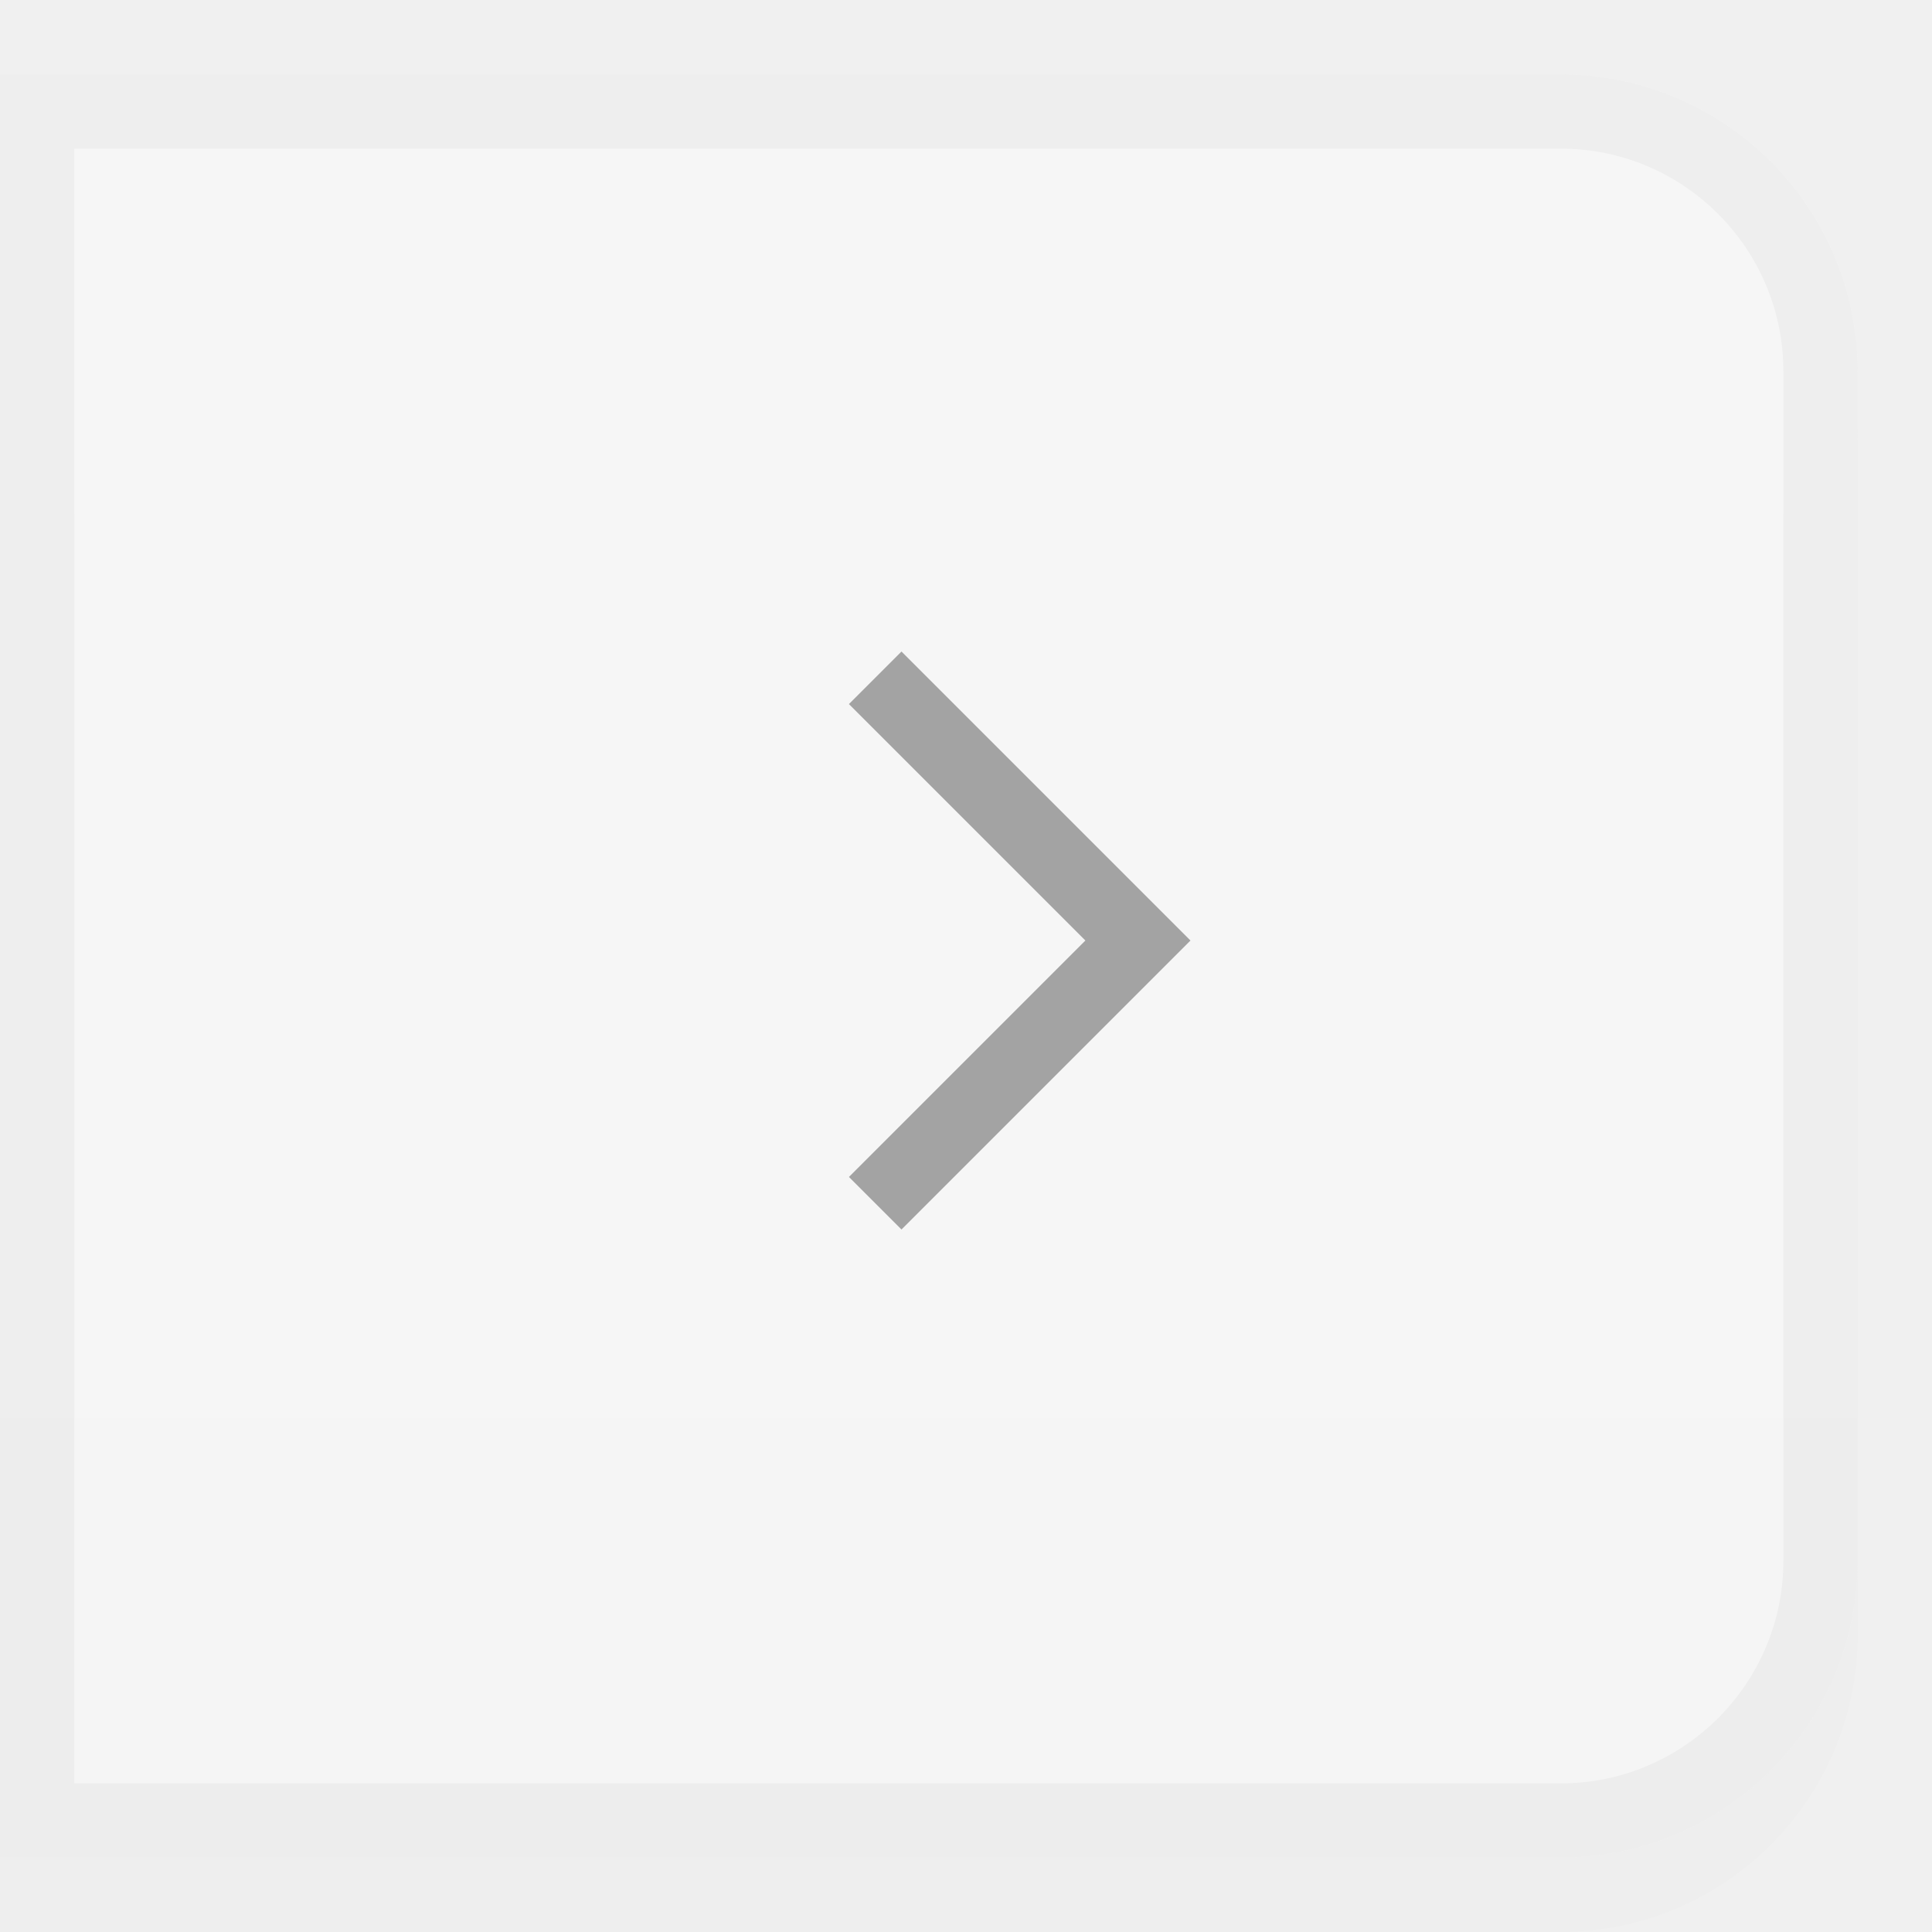
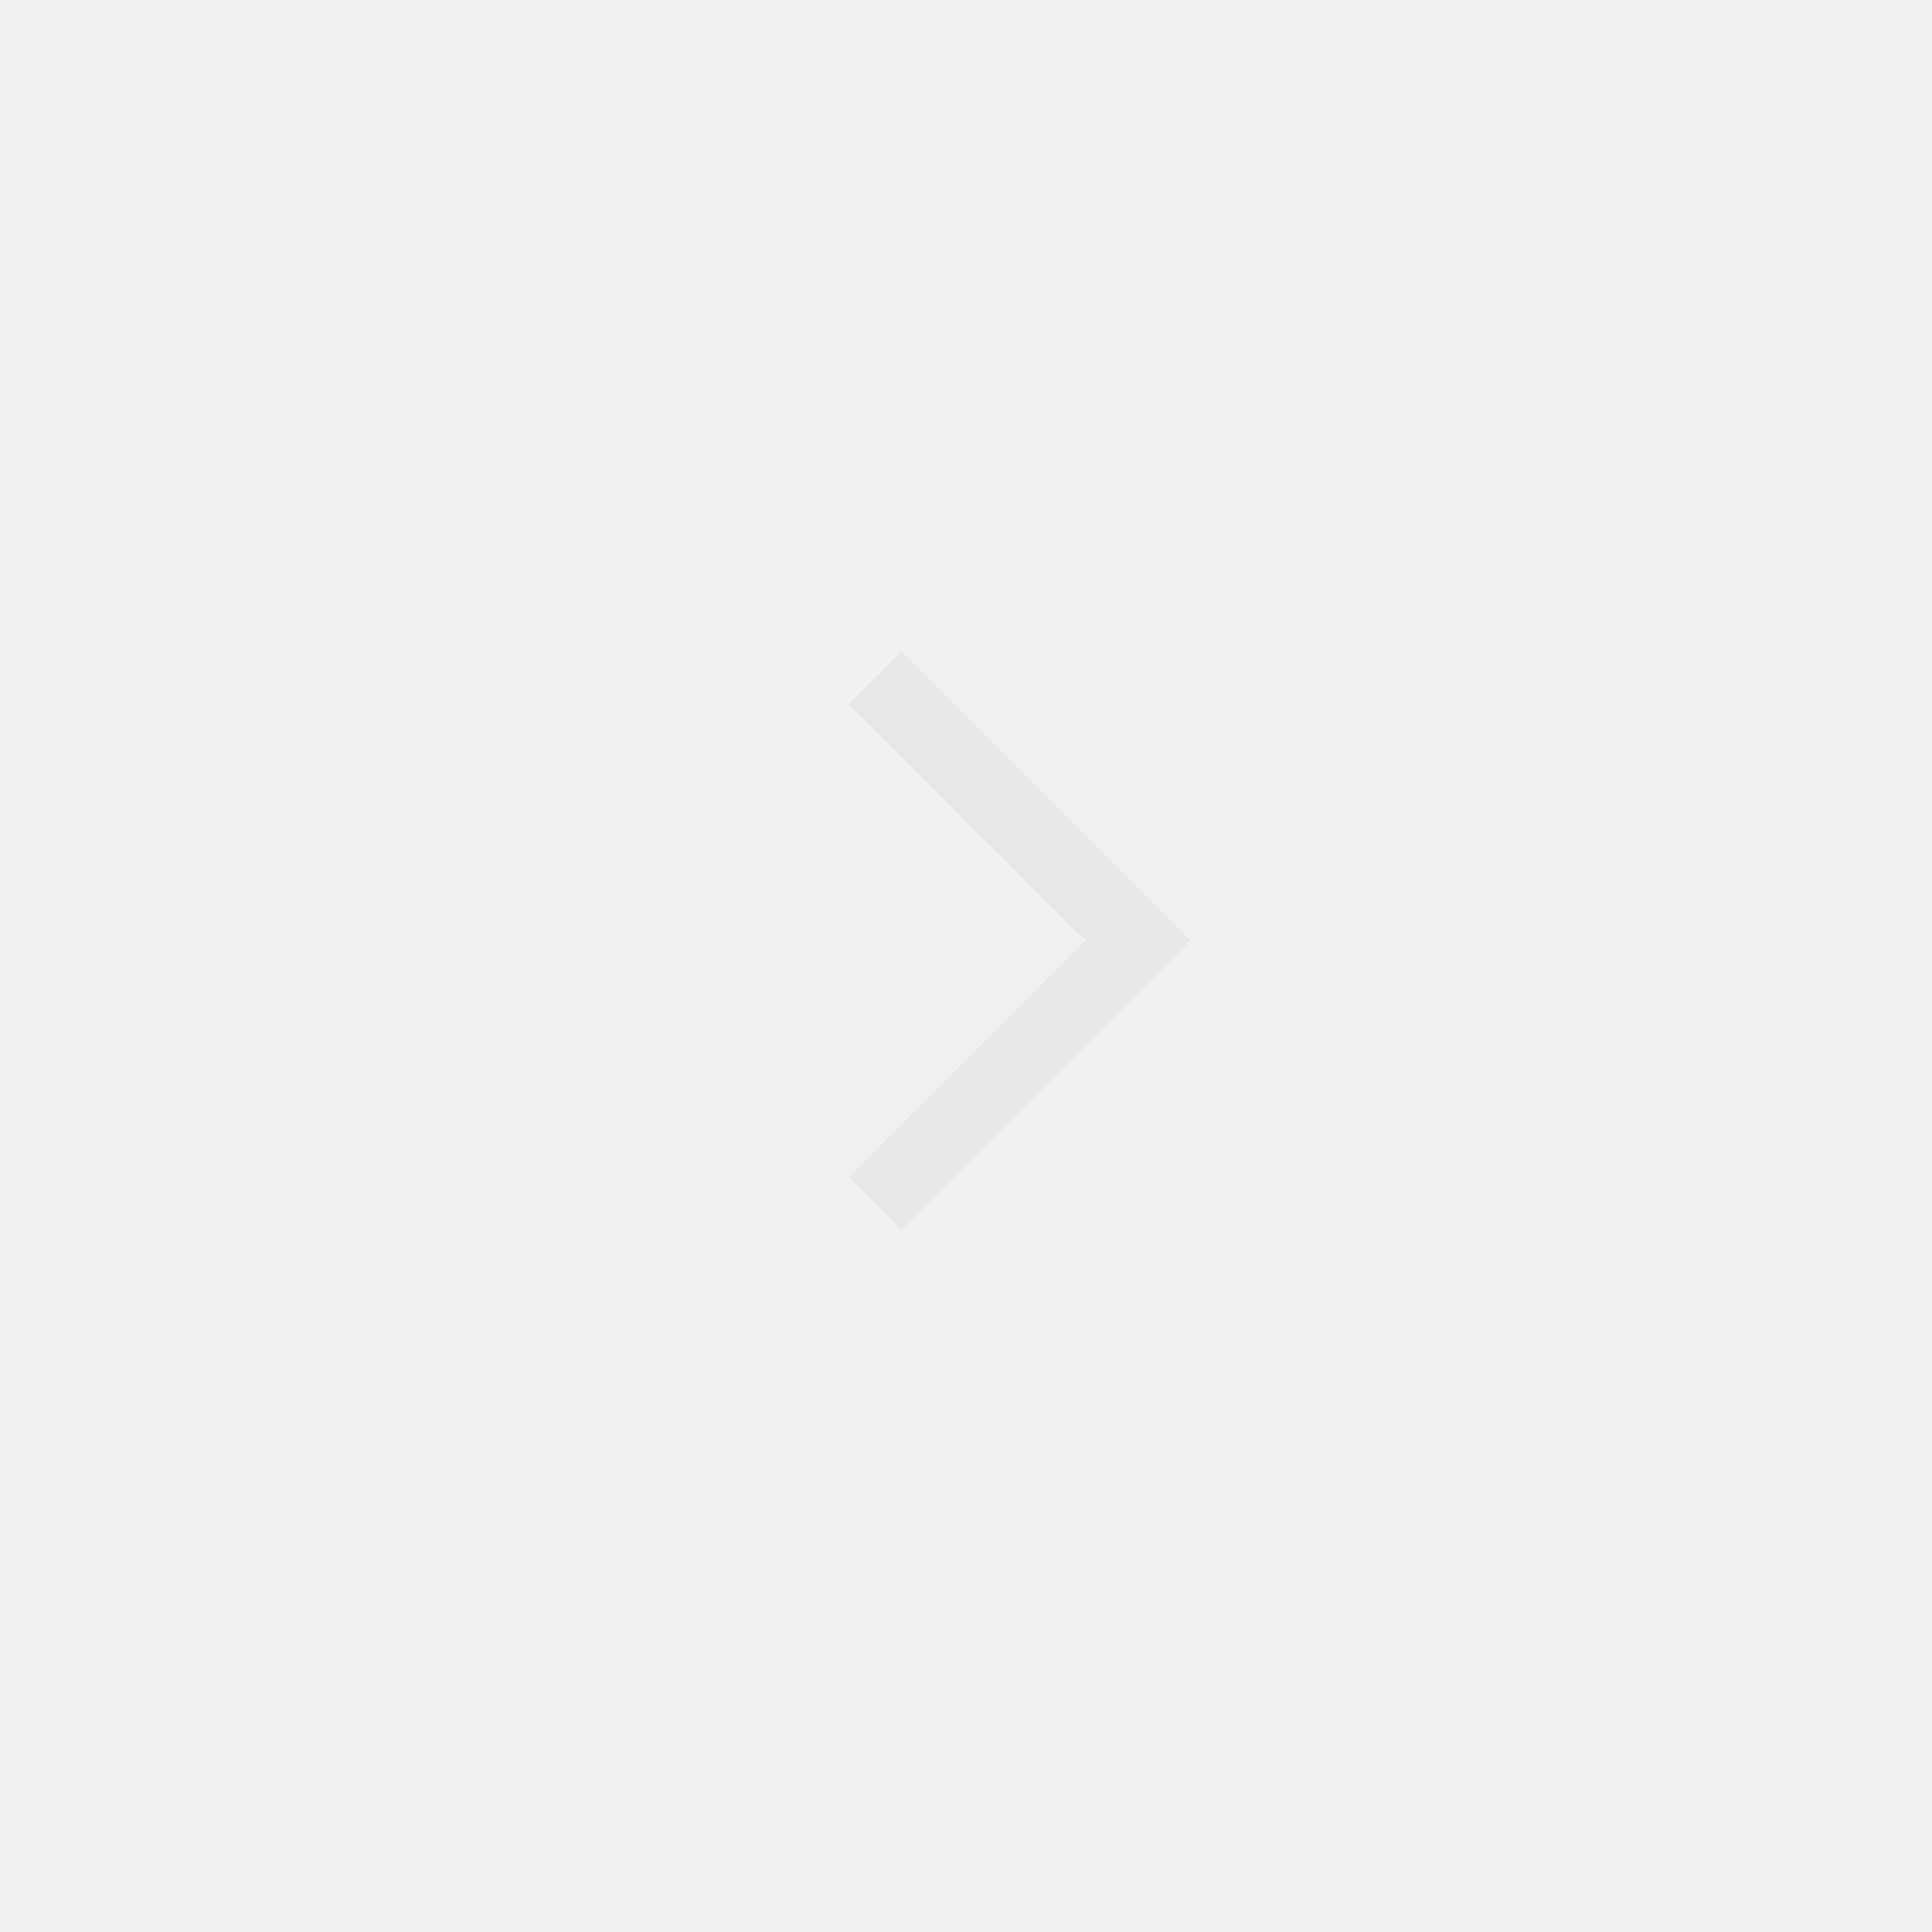
- <svg xmlns="http://www.w3.org/2000/svg" xmlns:xlink="http://www.w3.org/1999/xlink" width="26px" height="26px" viewBox="0 0 26 26" version="1.1">
-   <defs>
-     <linearGradient x1="50%" y1="0%" x2="50%" y2="100%" id="linearGradient-1">
-       <stop stop-color="#FFFFFF" offset="0%" />
-       <stop stop-color="#FDFDFD" offset="100%" />
-     </linearGradient>
-     <path d="M0,0 L0,24 L21,24 C23.209,24 25,22.209 25,20 L25,4 C25,1.791 23.209,-4.05812251e-16 21,0 L0,0 Z" id="path-2" />
-     <filter x="-2.0%" y="-2.1%" width="104.0%" height="108.3%" filterUnits="objectBoundingBox" id="filter-3">
-       <feOffset dx="0" dy="1" in="SourceAlpha" result="shadowOffsetOuter1" />
-       <feComposite in="shadowOffsetOuter1" in2="SourceAlpha" operator="out" result="shadowOffsetOuter1" />
-       <feColorMatrix values="0 0 0 0 0   0 0 0 0 0   0 0 0 0 0  0 0 0 0.02 0" type="matrix" in="shadowOffsetOuter1" />
-     </filter>
-     <filter x="-2.0%" y="-2.1%" width="104.0%" height="108.3%" filterUnits="objectBoundingBox" id="filter-4">
-       <feOffset dx="0" dy="1" in="SourceAlpha" result="shadowOffsetInner1" />
-       <feComposite in="shadowOffsetInner1" in2="SourceAlpha" operator="arithmetic" k2="-1" k3="1" result="shadowInnerInner1" />
-       <feColorMatrix values="0 0 0 0 1   0 0 0 0 1   0 0 0 0 1  0 0 0 0.6 0" type="matrix" in="shadowInnerInner1" />
-     </filter>
-   </defs>
-   <g id="DUI_浅色" stroke="none" stroke-width="1" fill="none" fill-rule="evenodd" transform="translate(-146, -361)" opacity="0.4">
-     <g id="forward_insensitive" transform="translate(146, 362)">
-       <g id="backward">
-         <use fill="black" fill-opacity="1" filter="url(#filter-3)" xlink:href="#path-2" />
-         <use fill="url(#linearGradient-1)" fill-rule="evenodd" xlink:href="#path-2" />
-         <use fill="black" fill-opacity="1" filter="url(#filter-4)" xlink:href="#path-2" />
-         <path stroke-opacity="0.08" stroke="#000000" stroke-width="1" d="M0.5,0.5 L0.5,23.5 L21,23.5 C22.933,23.5 24.5,21.933 24.5,20 L24.5,4 C24.5,2.067 22.933,0.5 21,0.5 L0.5,0.5 Z" />
-       </g>
-       <polyline id="forward" stroke="#303030" transform="translate(11.77817, 11.65685) scale(-1, 1) rotate(-45) translate(-11.77817, -11.65685) " points="14.278 9.157 9.278 9.157 9.278 14.157" />
-     </g>
+ <svg xmlns="http://www.w3.org/2000/svg" width="26" height="26" viewBox="0 0 26 26">
+   <g fill="none" fill-rule="evenodd" opacity=".4" transform="translate(0 1)">
+     <path fill="#FFF" fill-opacity=".15" d="M0,0 L0,24 L21,24 C23.209,24 25,22.209 25,20 L25,4 C25,1.791 23.209,-4.05812251e-16 21,0 L0,0 Z" />
+     <polyline stroke="#DCDCDC" points="14.278 9.157 9.278 9.157 9.278 14.157" transform="scale(-1 1) rotate(-45 0 40.092)" />
  </g>
</svg>
